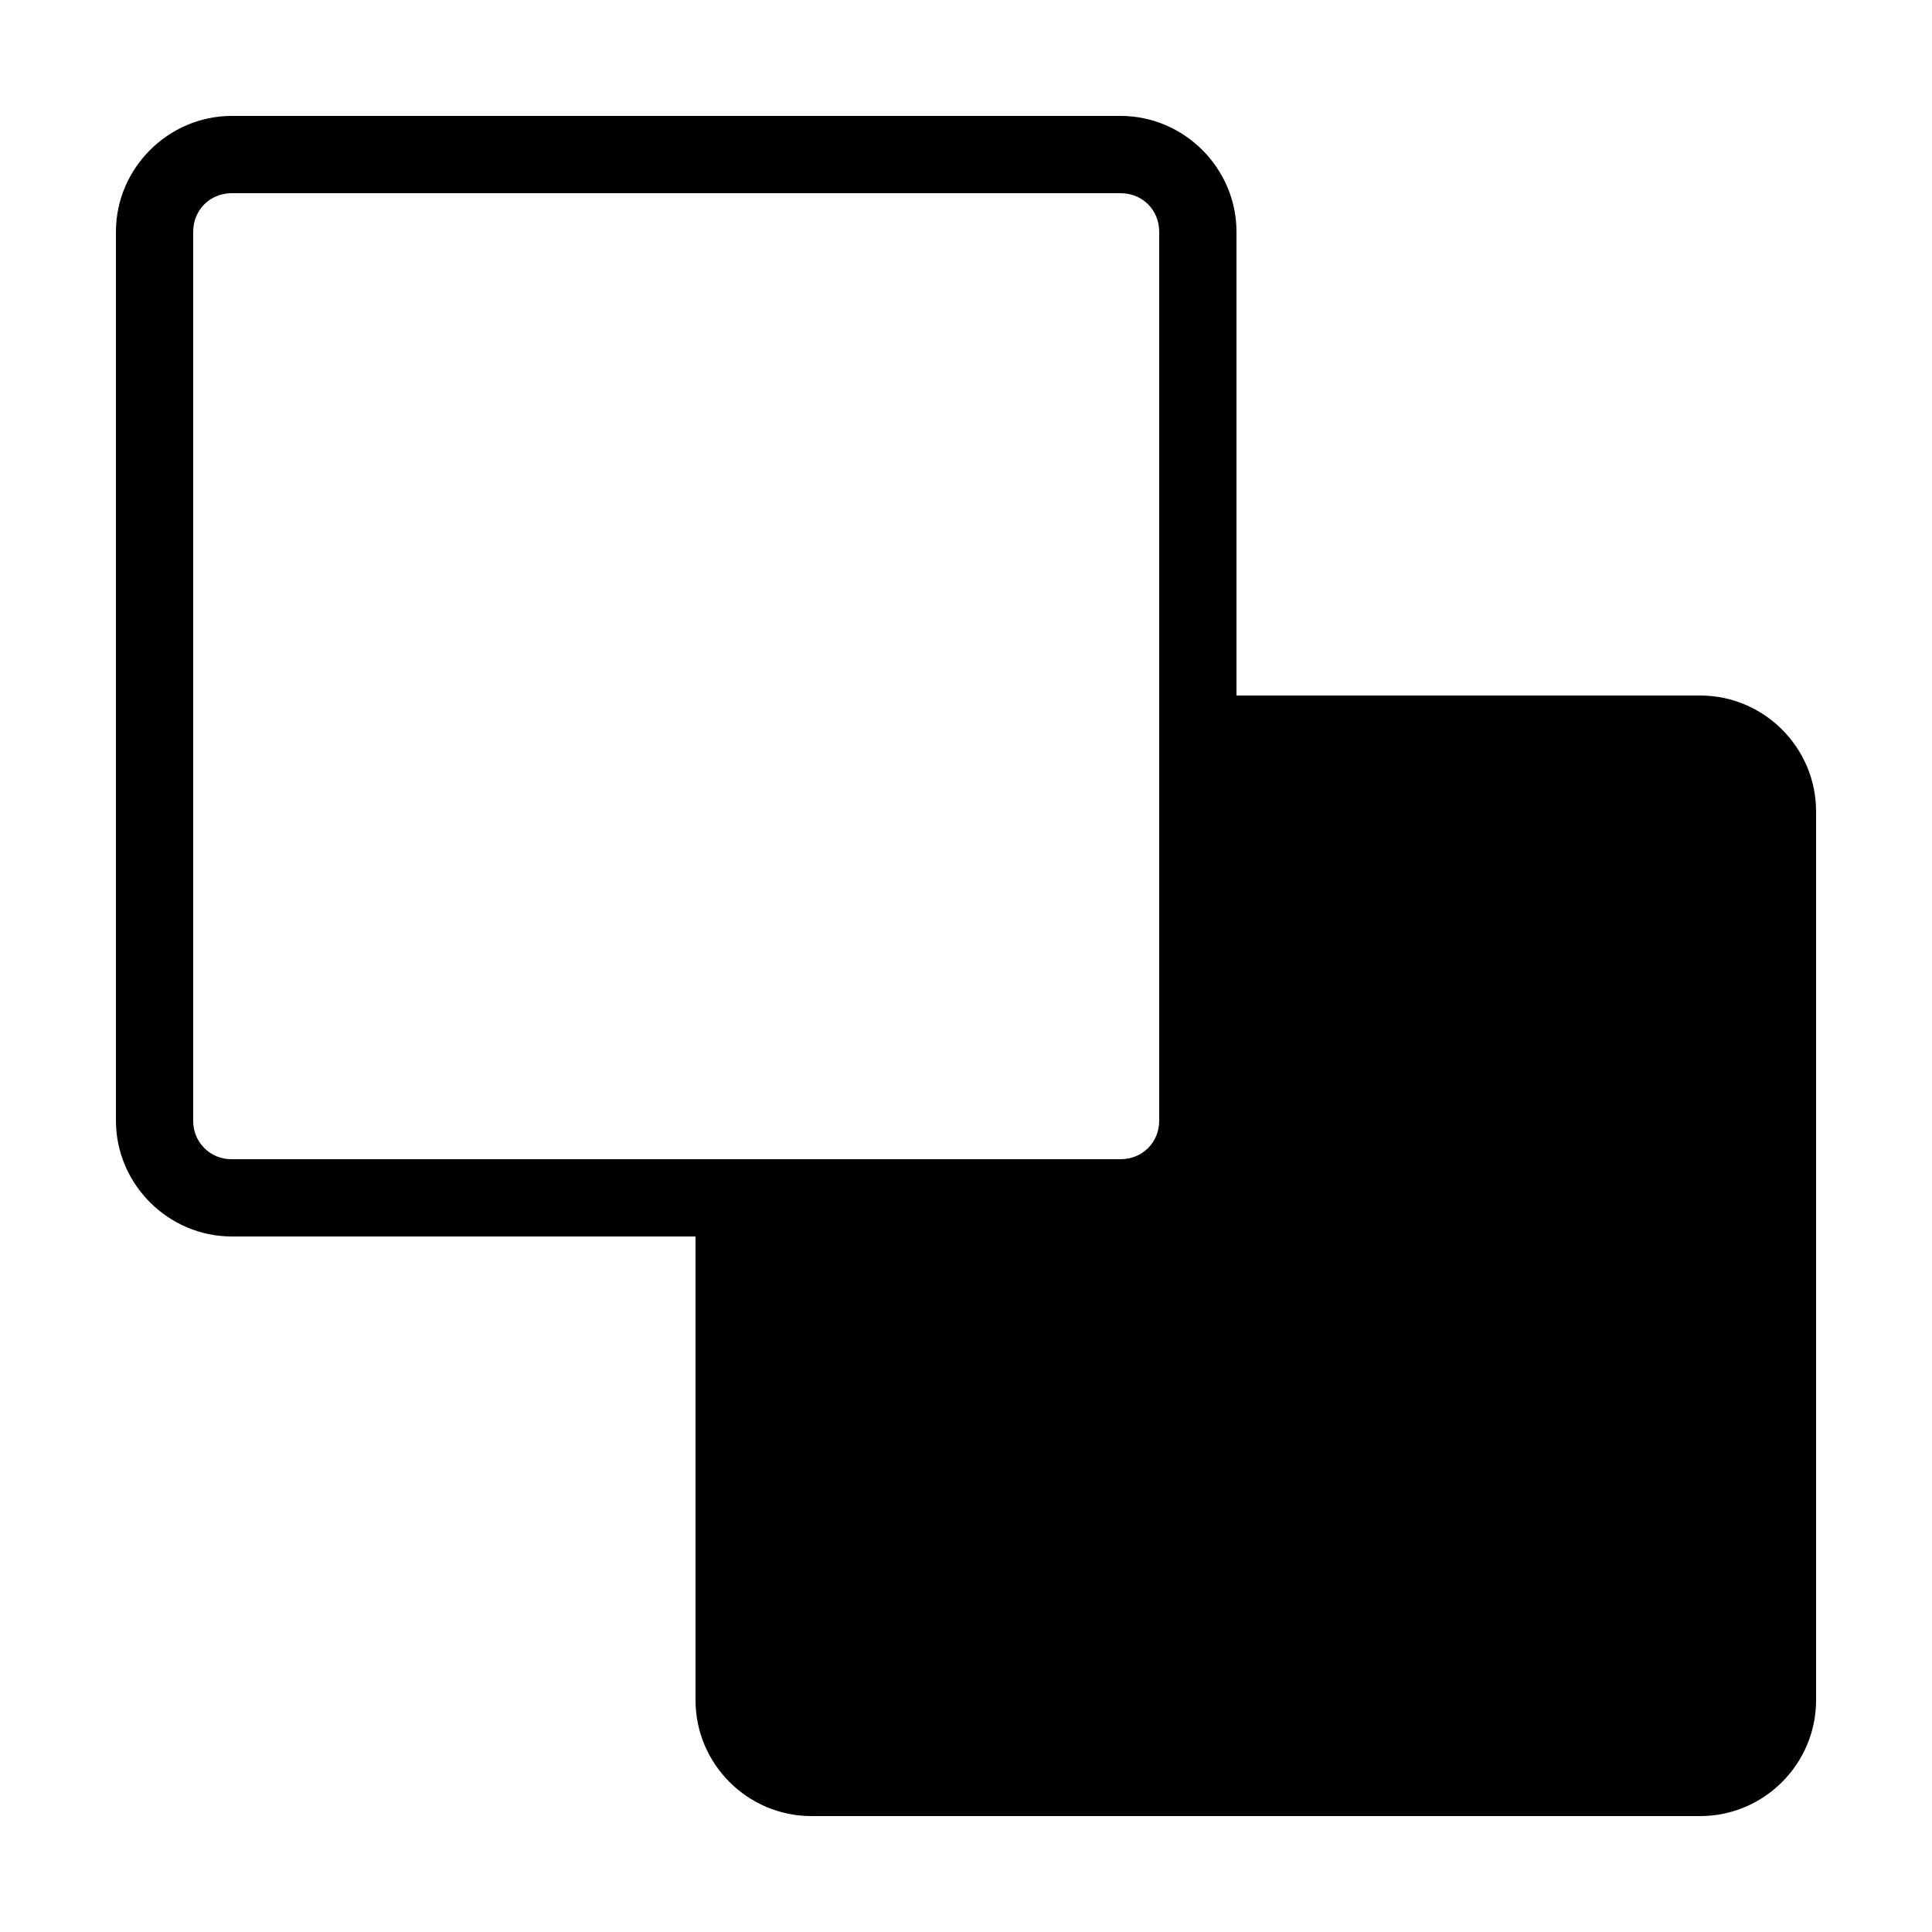
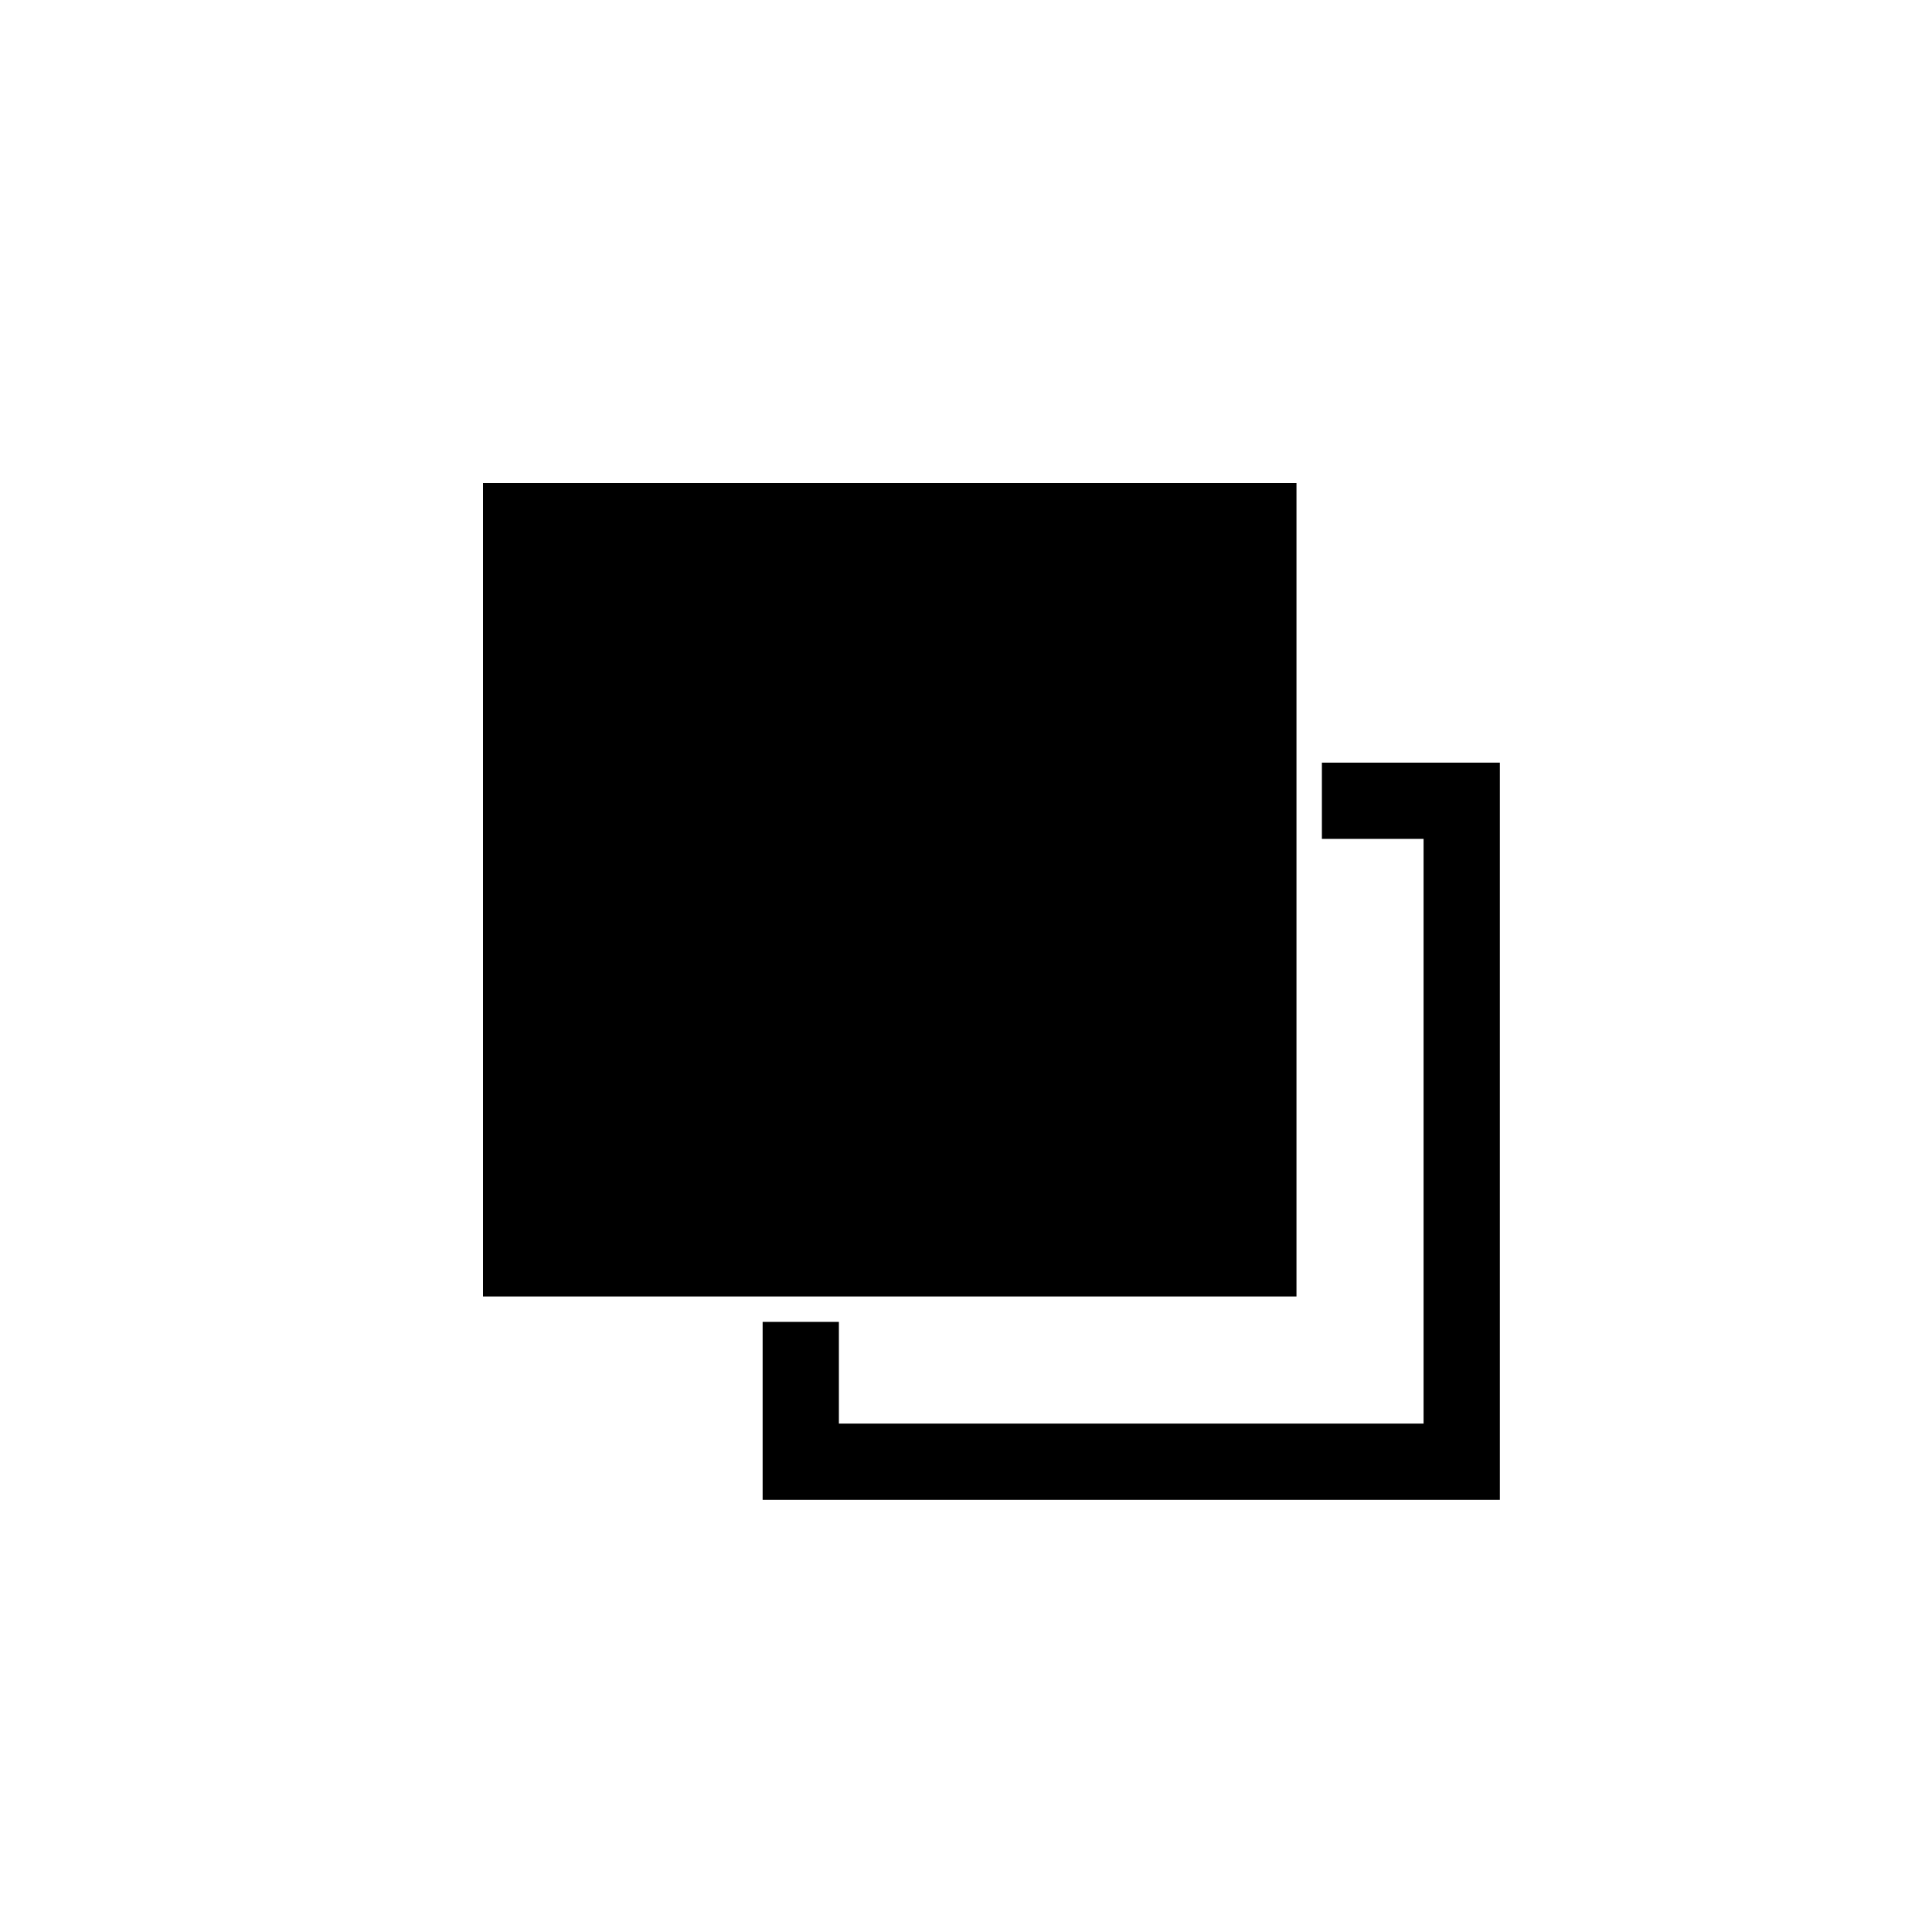
- <svg xmlns="http://www.w3.org/2000/svg" viewBox="0 0 24 24" fit="" height="100%" width="100%" preserveAspectRatio="xMidYMid meet" focusable="false">
-   <path fill="currentColor" d="M2.88 1.44c-.79 0-1.44.65-1.44 1.44v11.04c0 .79.65 1.44 1.44 1.44h5.76v5.76c0 .793.647 1.44 1.44 1.44h11.04c.793 0 1.44-.647 1.44-1.44V10.08c0-.793-.647-1.44-1.44-1.44h-5.76V2.88c0-.79-.65-1.44-1.44-1.44H2.88zm0 .96h11.04c.272 0 .48.208.48.48v11.04c0 .272-.208.48-.48.48H2.88a.472.472 0 01-.48-.48V2.88c0-.272.208-.48.48-.48z" />
+ <svg xmlns="http://www.w3.org/2000/svg" width="76px" height="76px" viewBox="0 0 76 76" version="1.1" baseProfile="full" enable-background="new 0 0 76.00 76.00" xml:space="preserve">
+   <path fill="currentColor" fill-opacity="1" stroke-width="0.2" stroke-linejoin="round" d="M 19,51L 19,19L 51,19L 51,51L 19,51 Z M 30,52L 33,52L 33,56L 56,56L 56,33L 52,33L 52,30L 59,30L 59,59L 30,59L 30,52 Z " />
</svg>
